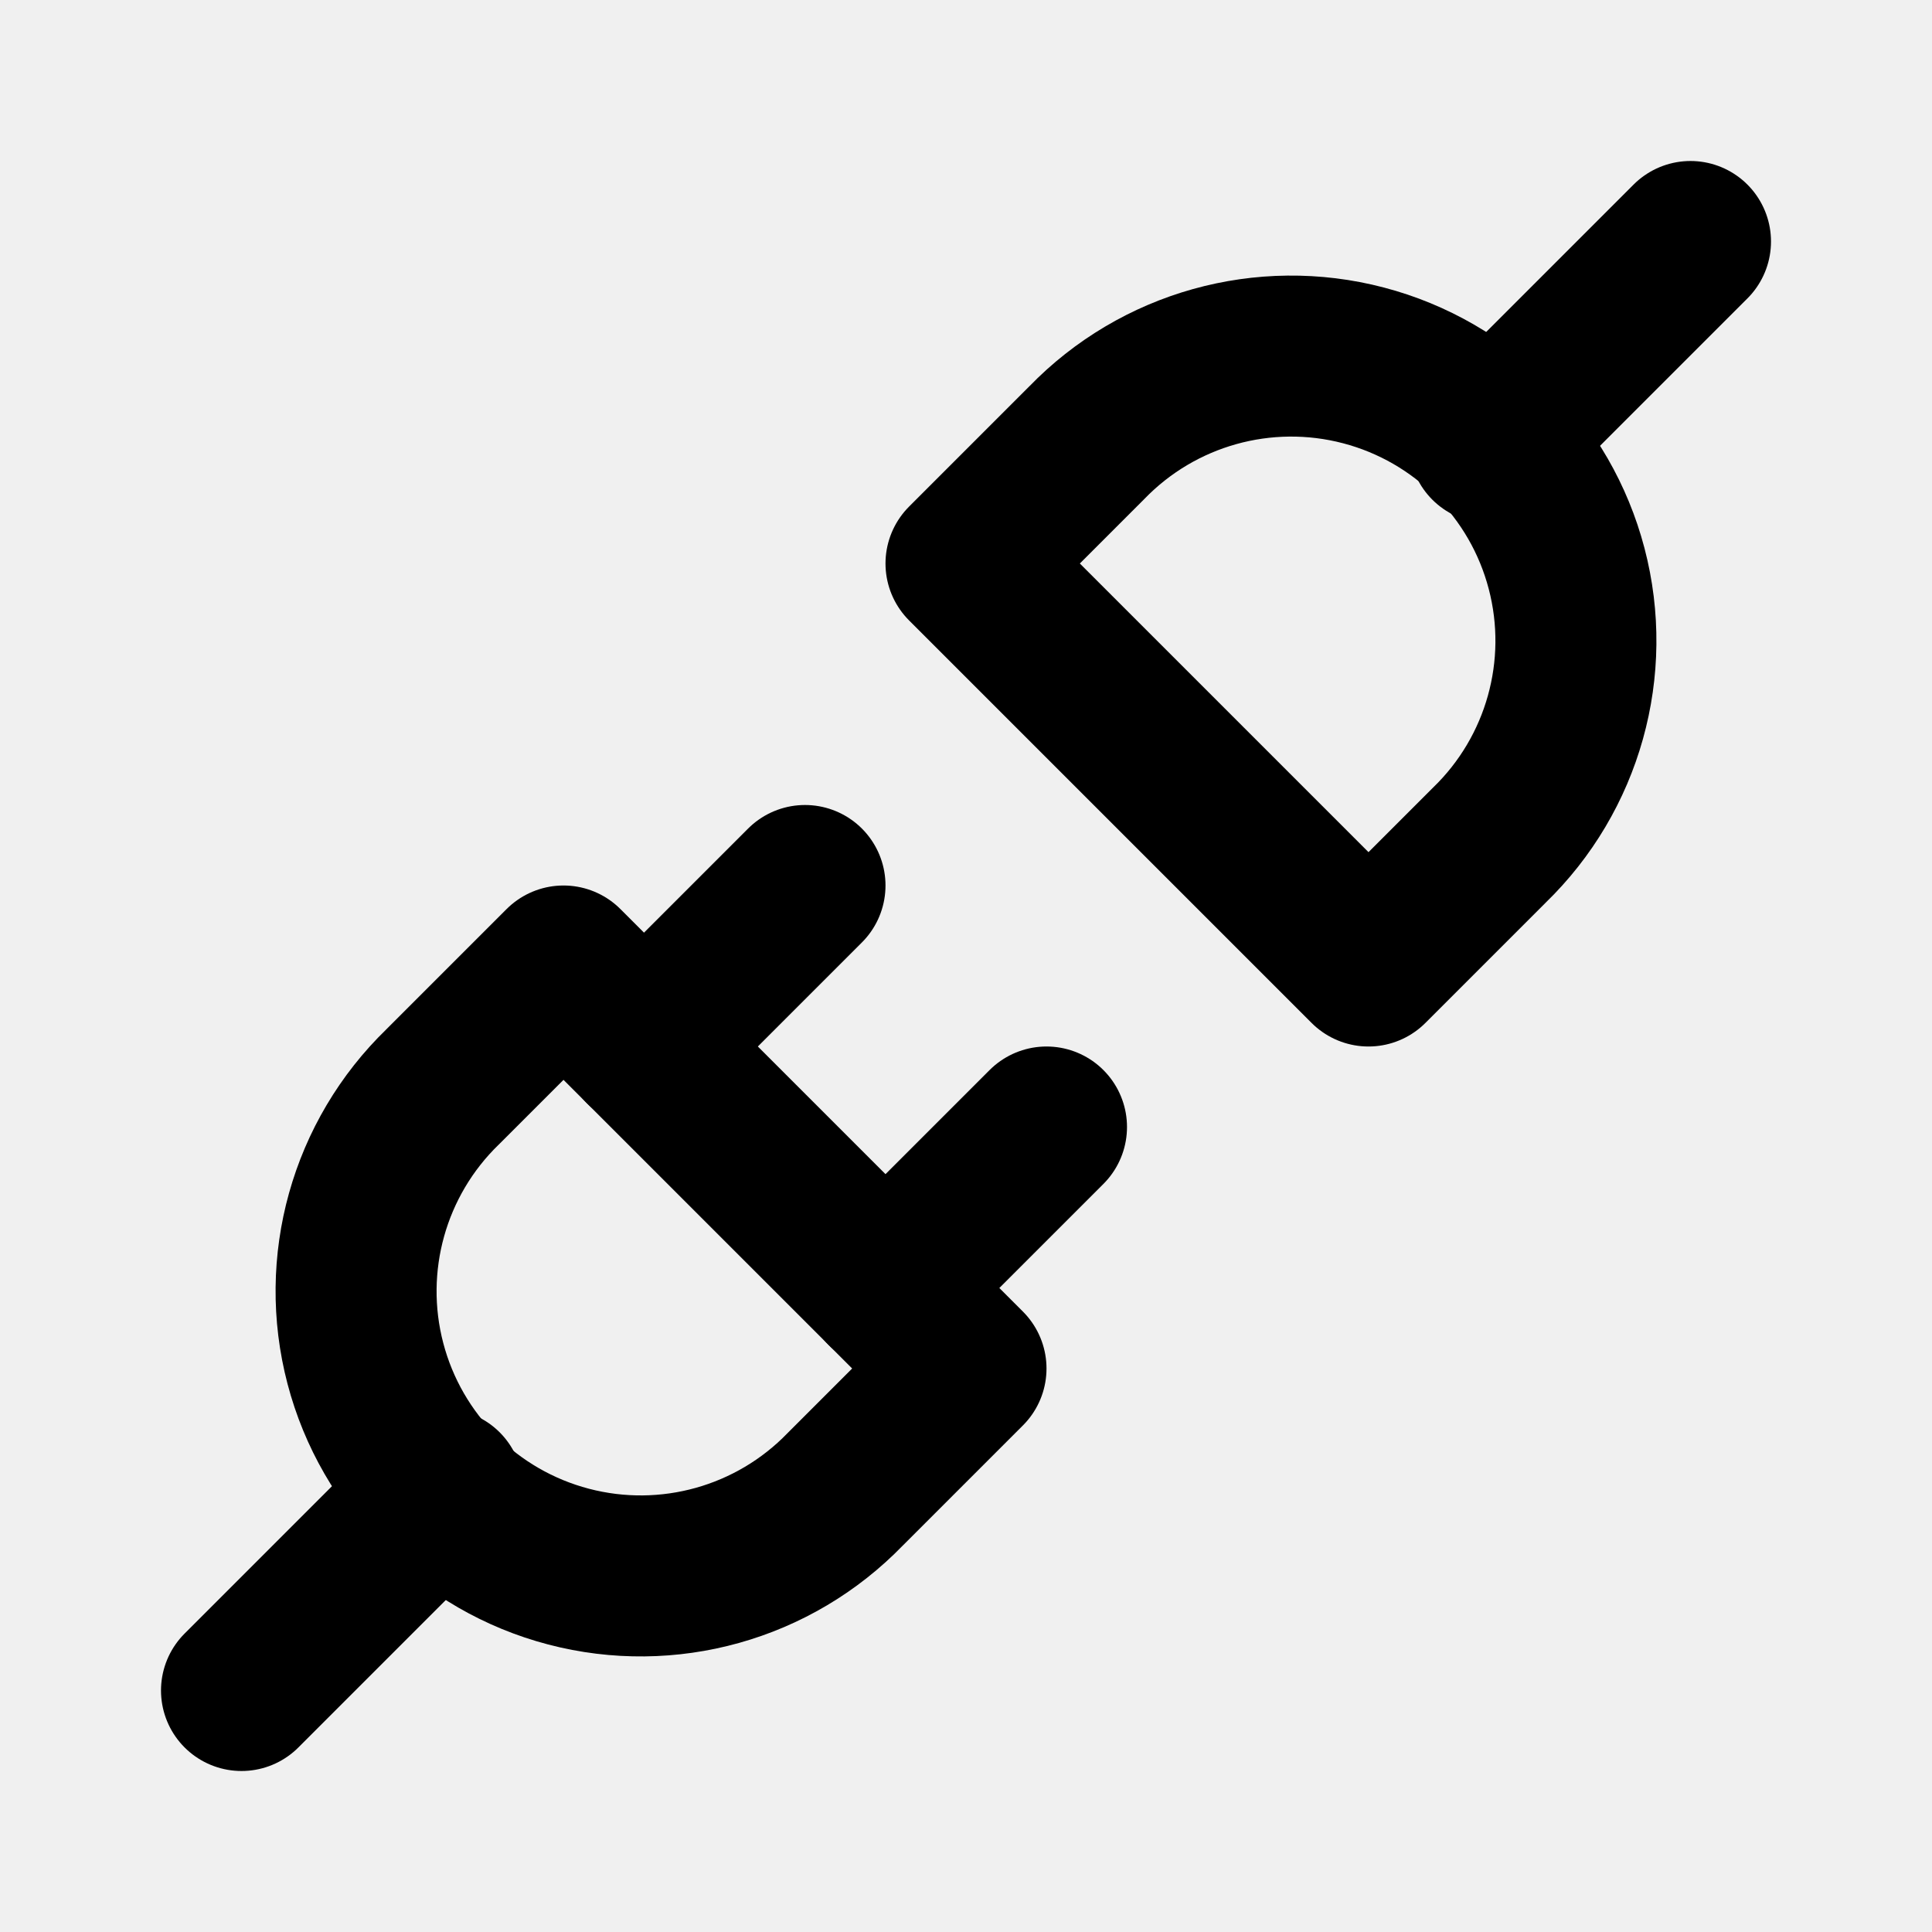
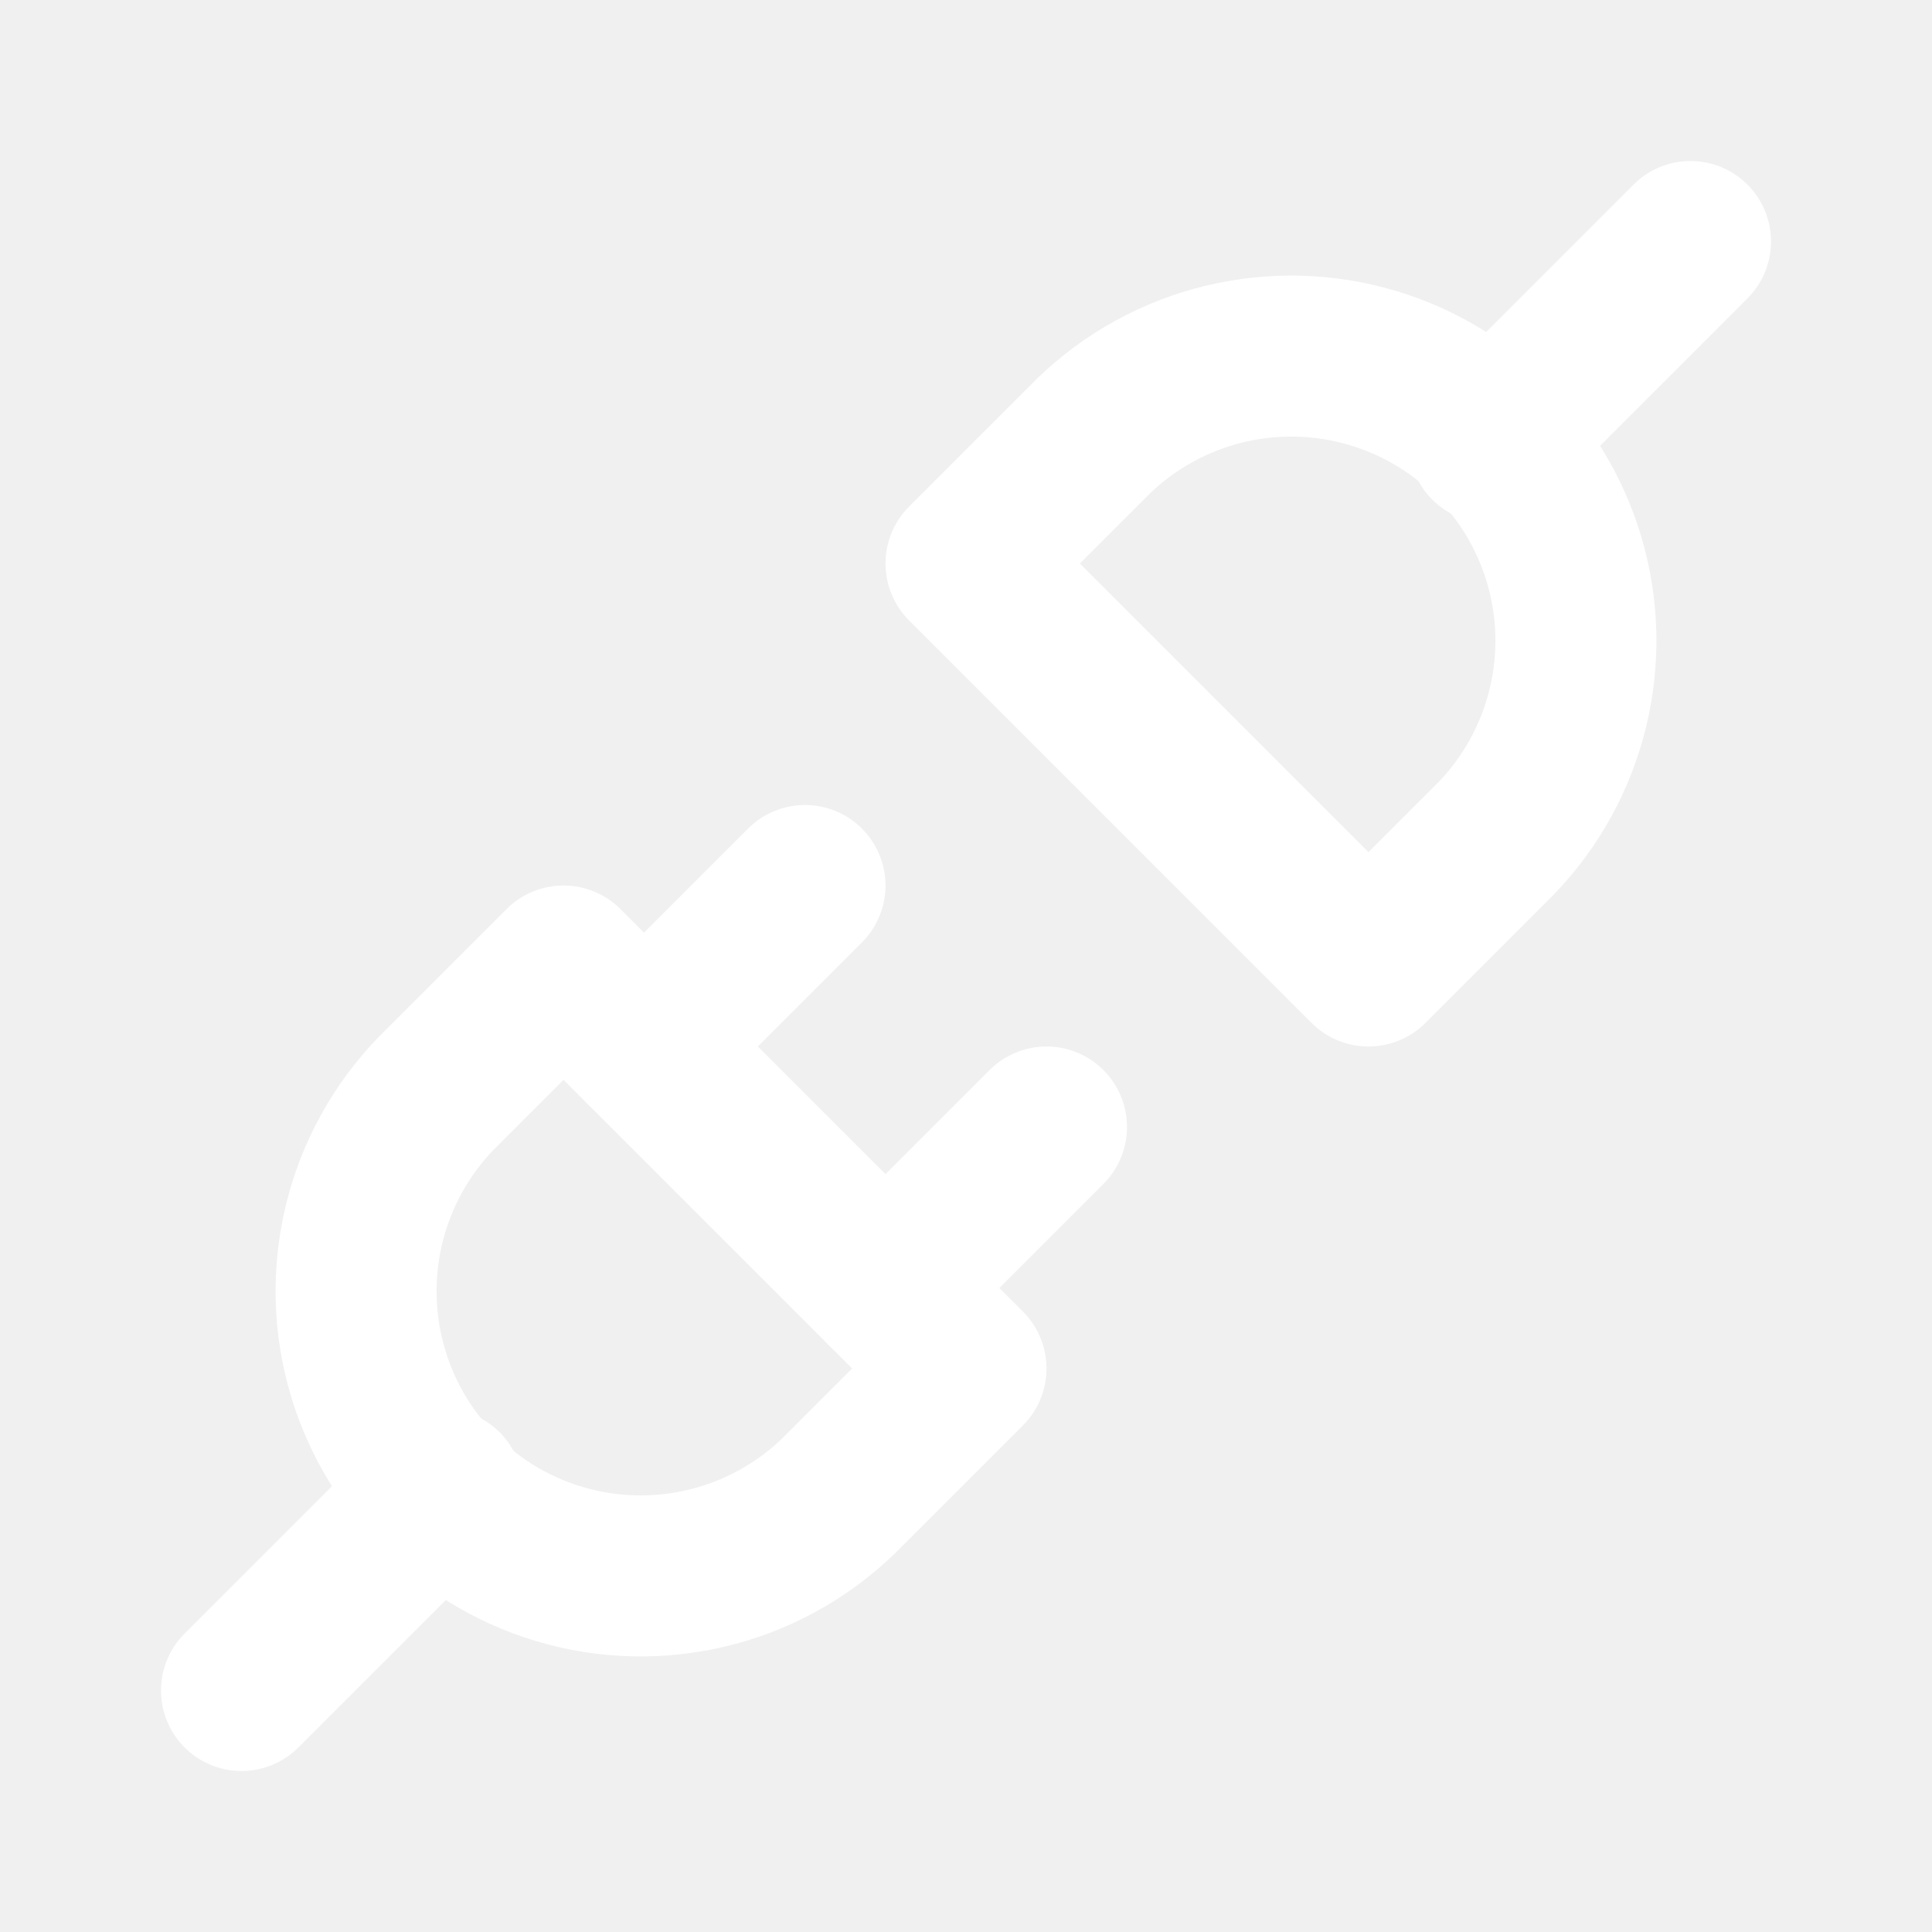
- <svg xmlns="http://www.w3.org/2000/svg" width="24" height="24" viewBox="0 0 24 24" fill="none" stroke="currentColor" stroke-width="2" stroke-linecap="round" stroke-linejoin="round" class="icon icon-tabler icons-tabler-outline icon-tabler-plug-connected">
+ <svg xmlns="http://www.w3.org/2000/svg" width="24" height="24" viewBox="0 0 24 24" fill="none" stroke="white" stroke-width="2" stroke-linecap="round" stroke-linejoin="round" class="icon icon-tabler icons-tabler-outline icon-tabler-plug-connected">
  <path stroke="none" d="M0 0h24v24H0z" fill="none" />
  <path d="M7 12l5 5l-1.5 1.5a3.536 3.536 0 1 1 -5 -5l1.5 -1.5z" />
  <path d="M17 12l-5 -5l1.5 -1.5a3.536 3.536 0 1 1 5 5l-1.5 1.5z" />
  <path d="M3 21l2.5 -2.5" />
  <path d="M18.5 5.5l2.5 -2.5" />
  <path d="M10 11l-2 2" />
  <path d="M13 14l-2 2" />
</svg>
